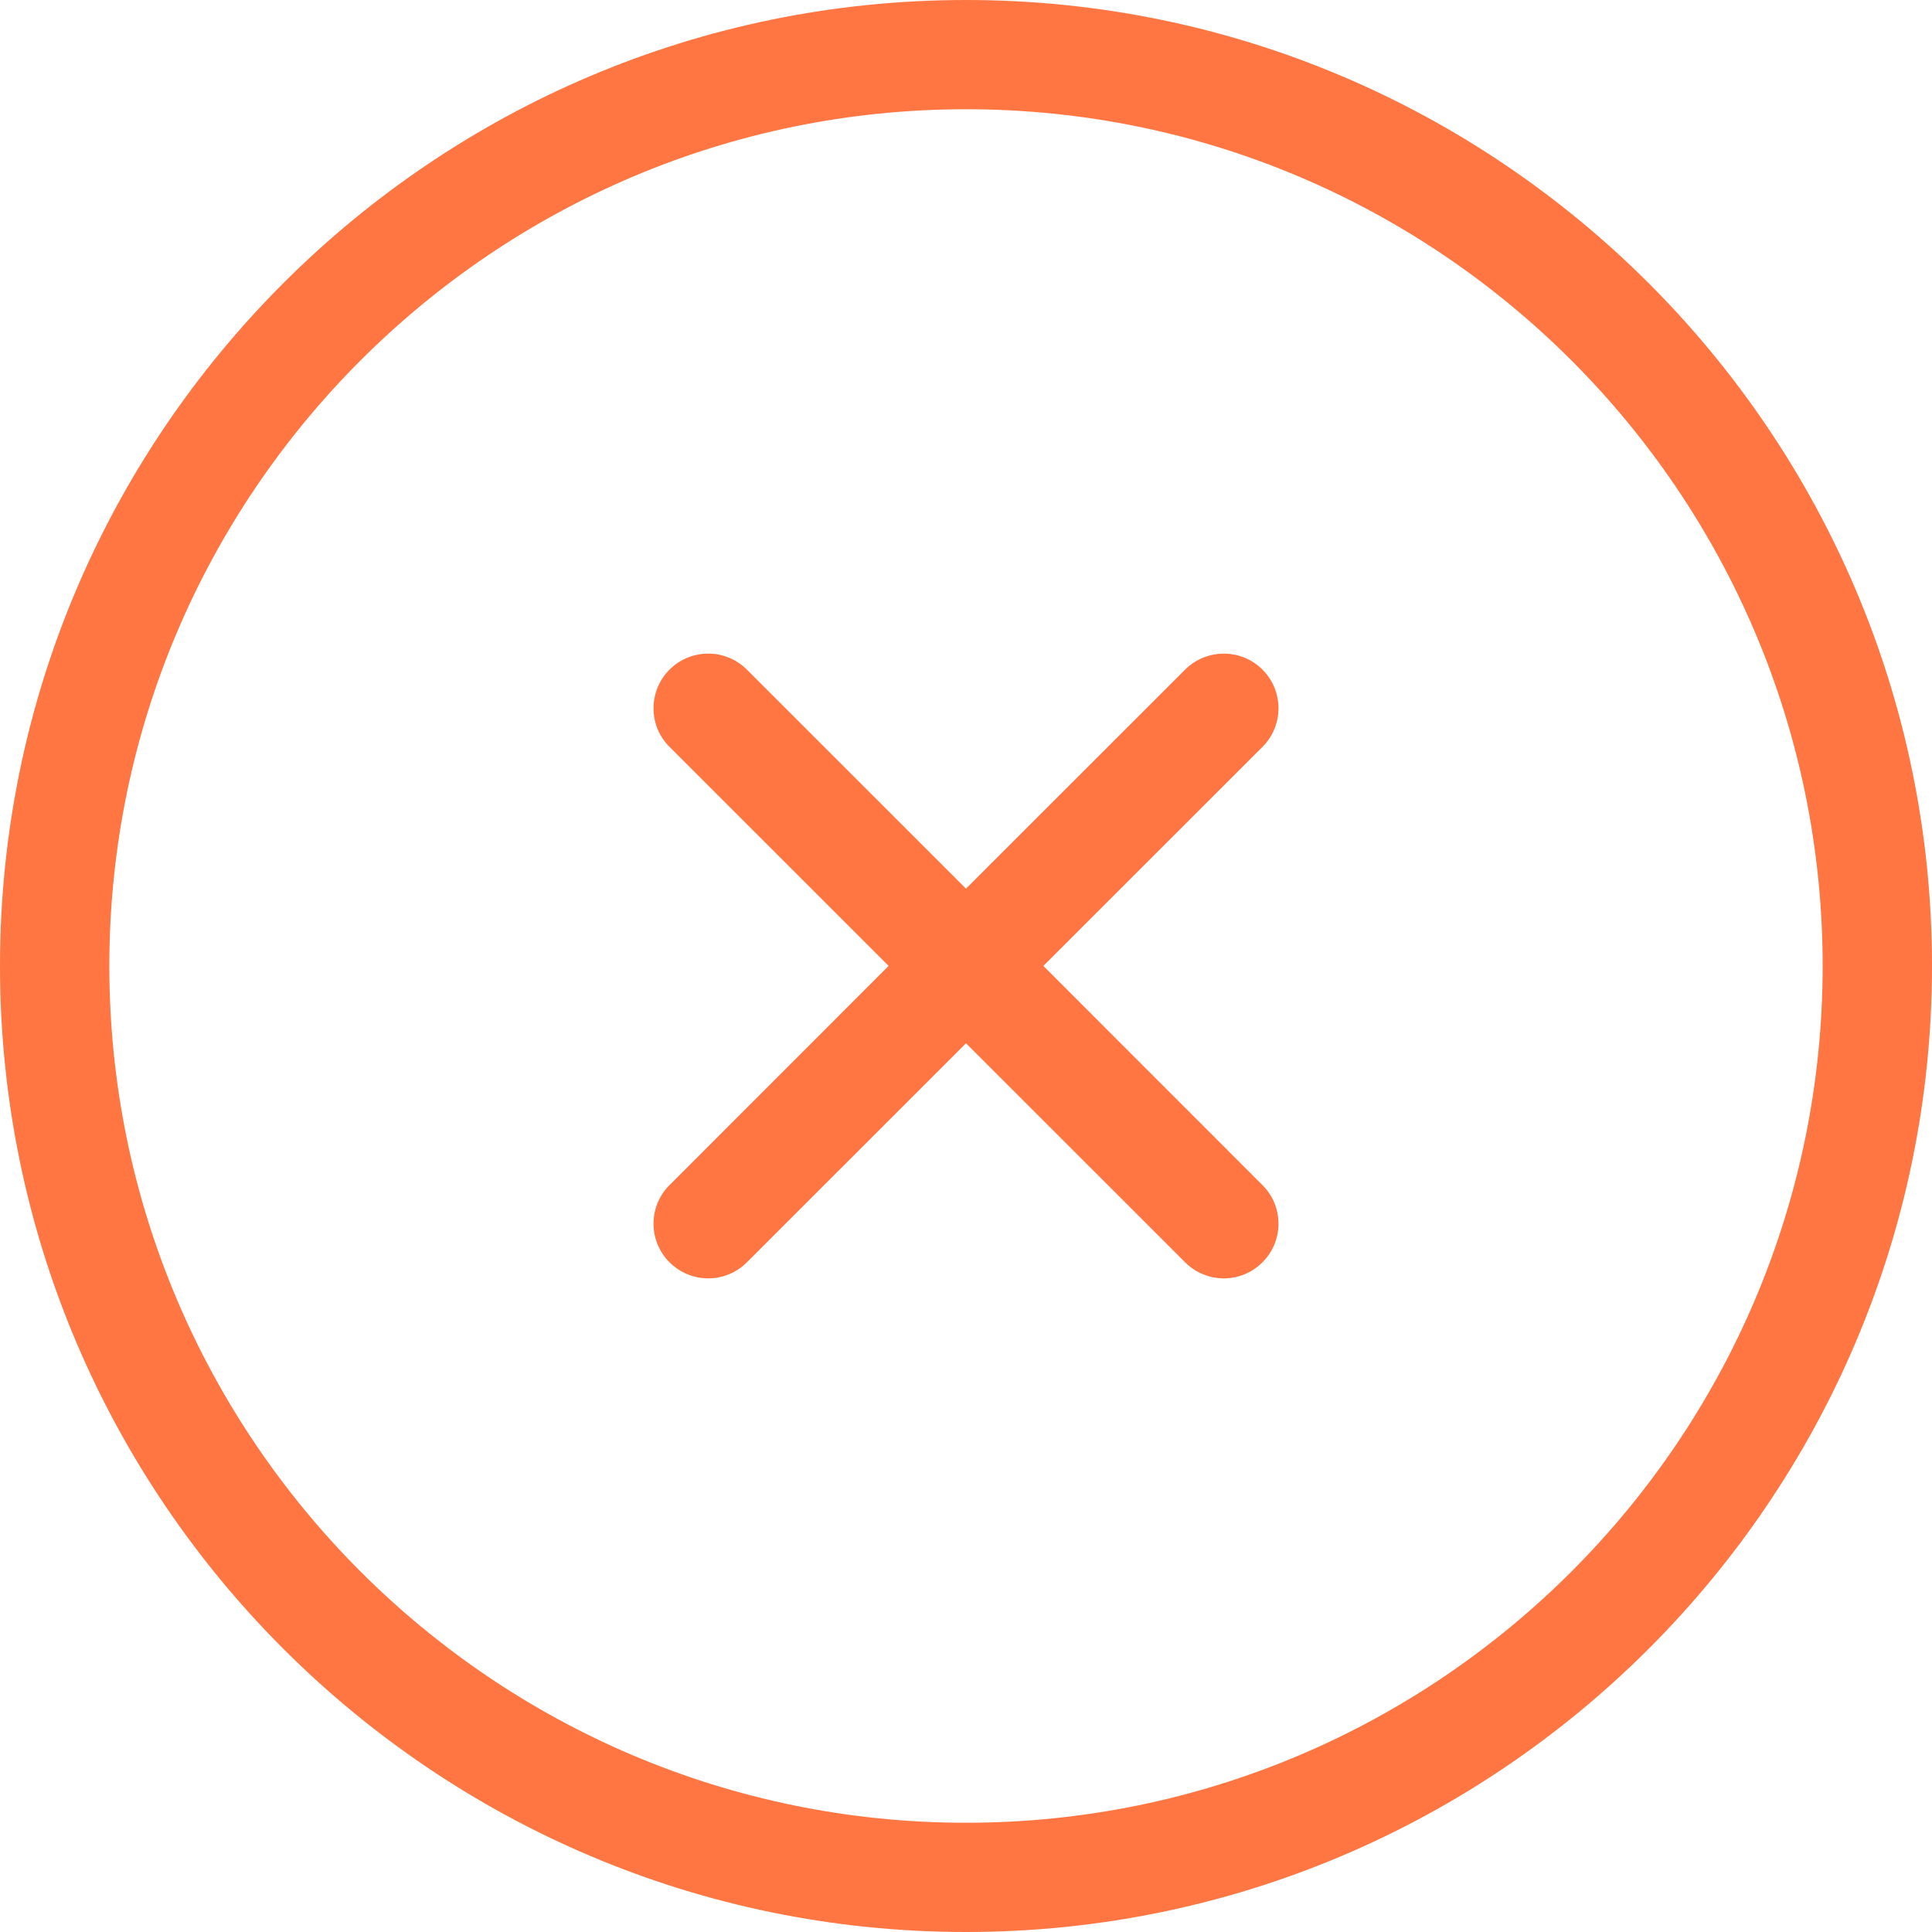
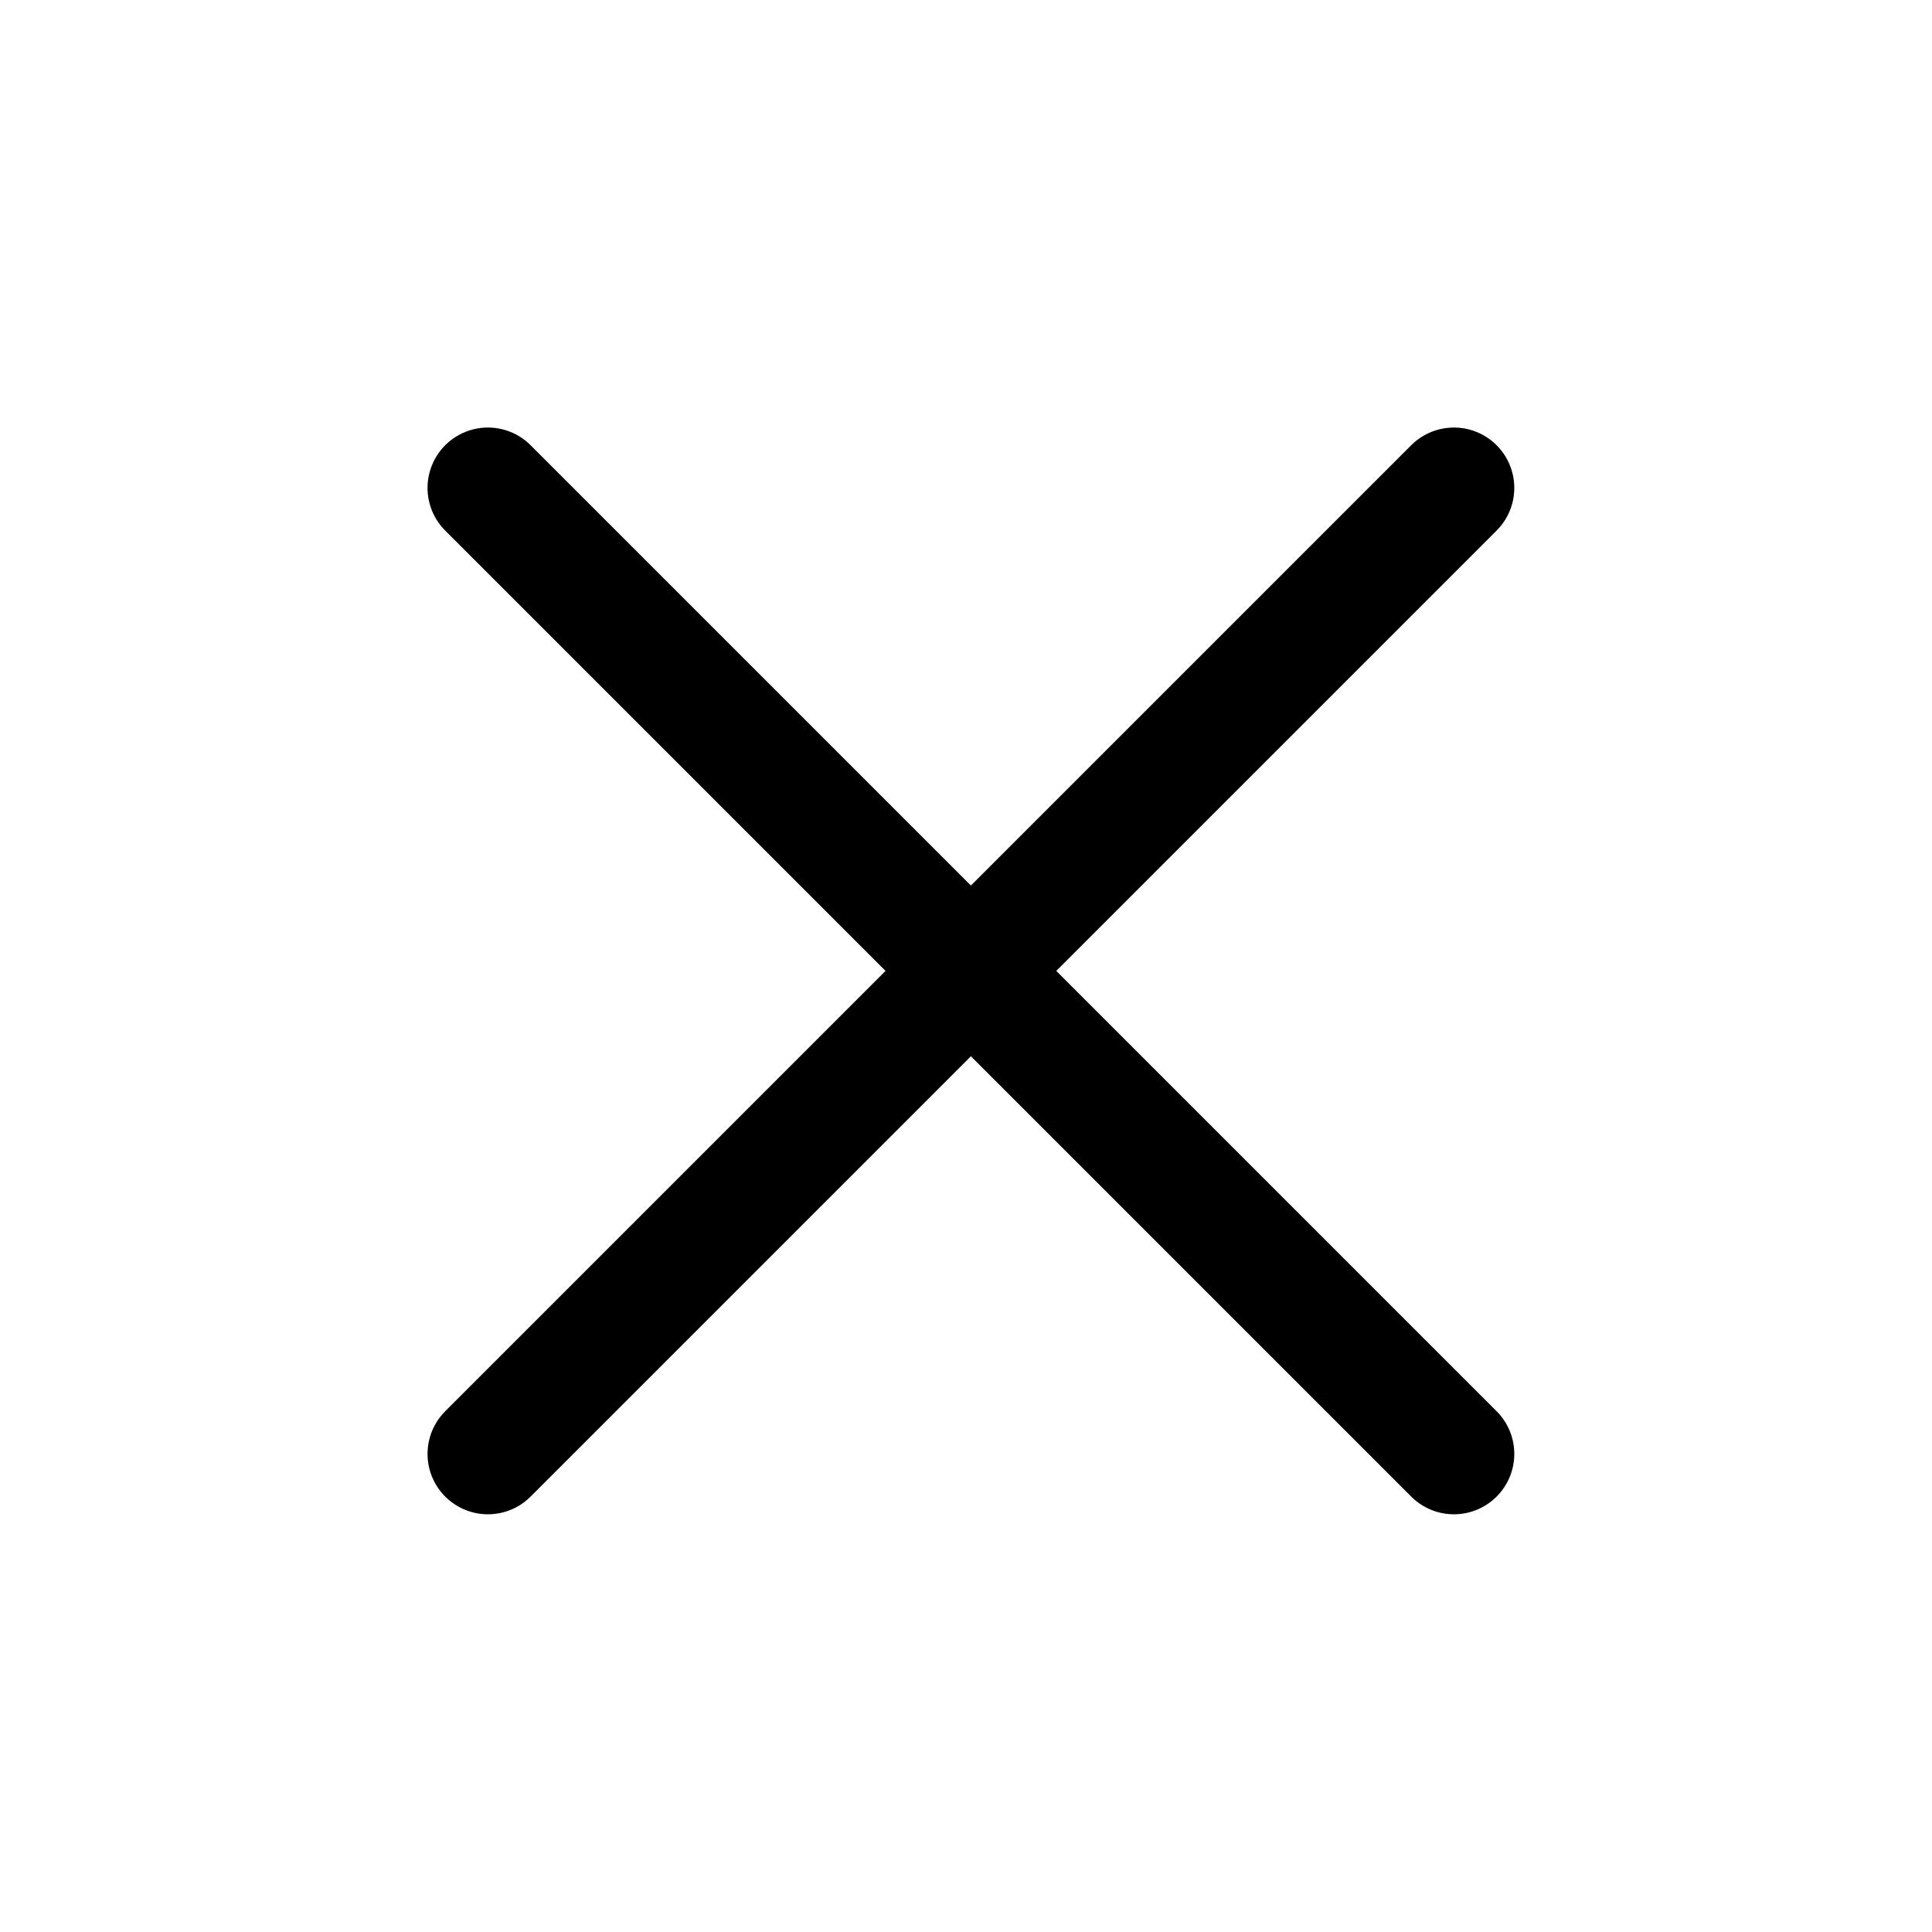
- <svg xmlns="http://www.w3.org/2000/svg" width="22" height="22" viewBox="0 0 22 22" fill="none">
-   <path fill-rule="evenodd" clip-rule="evenodd" d="M14.376 8.505L11.881 10.999L14.376 13.495C14.619 13.737 14.619 14.132 14.376 14.374C14.254 14.496 14.095 14.557 13.935 14.557C13.777 14.557 13.617 14.496 13.495 14.374L11 11.88L8.505 14.374C8.384 14.496 8.223 14.557 8.065 14.557C7.905 14.557 7.746 14.496 7.624 14.374C7.381 14.132 7.381 13.737 7.624 13.495L10.119 10.999L7.624 8.505C7.381 8.263 7.381 7.868 7.624 7.625C7.868 7.382 8.261 7.382 8.505 7.625L11 10.119L13.495 7.625C13.74 7.382 14.134 7.383 14.376 7.625C14.619 7.868 14.619 8.263 14.376 8.505ZM11 20.756C5.62 20.756 1.245 16.379 1.245 10.999C1.245 5.621 5.62 1.244 11 1.244C16.38 1.244 20.755 5.621 20.755 10.999C20.755 16.379 16.38 20.756 11 20.756ZM11 0C4.934 0 0 4.935 0 10.999C0 17.065 4.934 22 11 22C17.066 22 22 17.065 22 10.999C22 4.935 17.066 0 11 0Z" fill="#FF7643" />
+ <svg xmlns="http://www.w3.org/2000/svg" width="24" height="24" viewBox="0 0 24 24" fill="none">
+   <path d="M18.061 6.061L6.061 18.061" stroke="black" stroke-width="1.5" stroke-linecap="round" stroke-linejoin="round" />
+   <path d="M6.061 6.061L18.061 18.061" stroke="black" stroke-width="1.5" stroke-linecap="round" stroke-linejoin="round" />
</svg>
